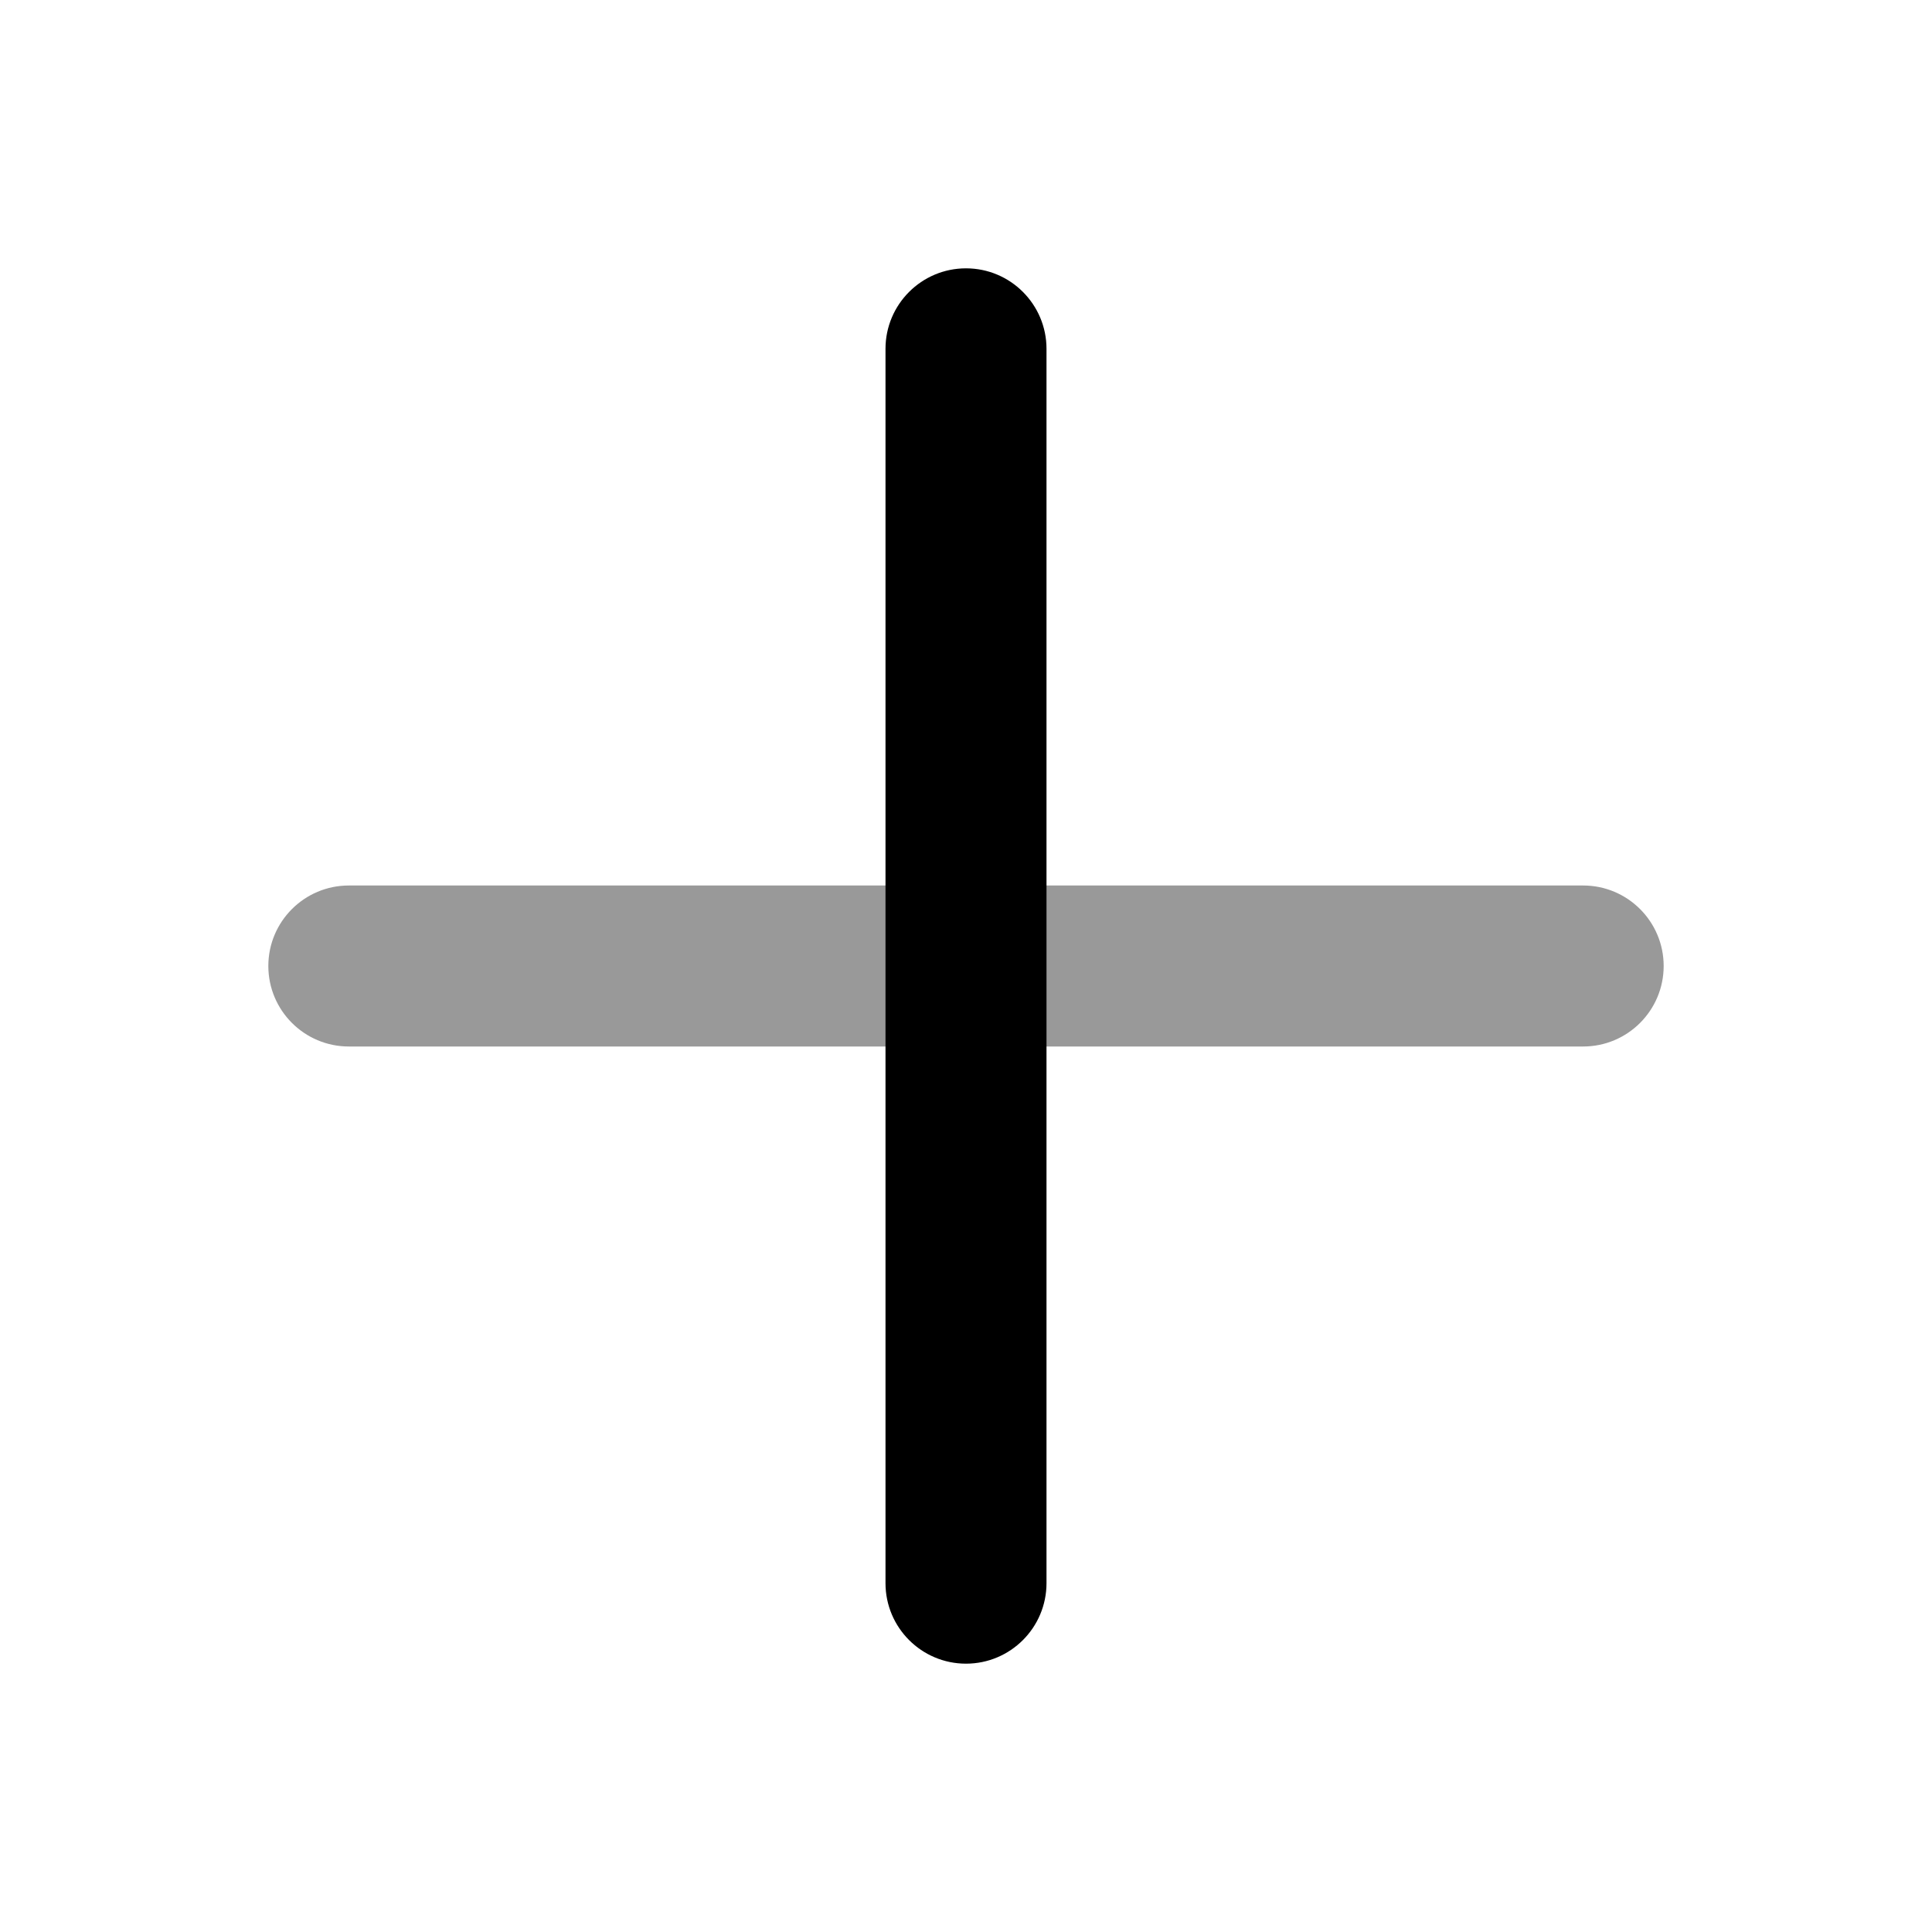
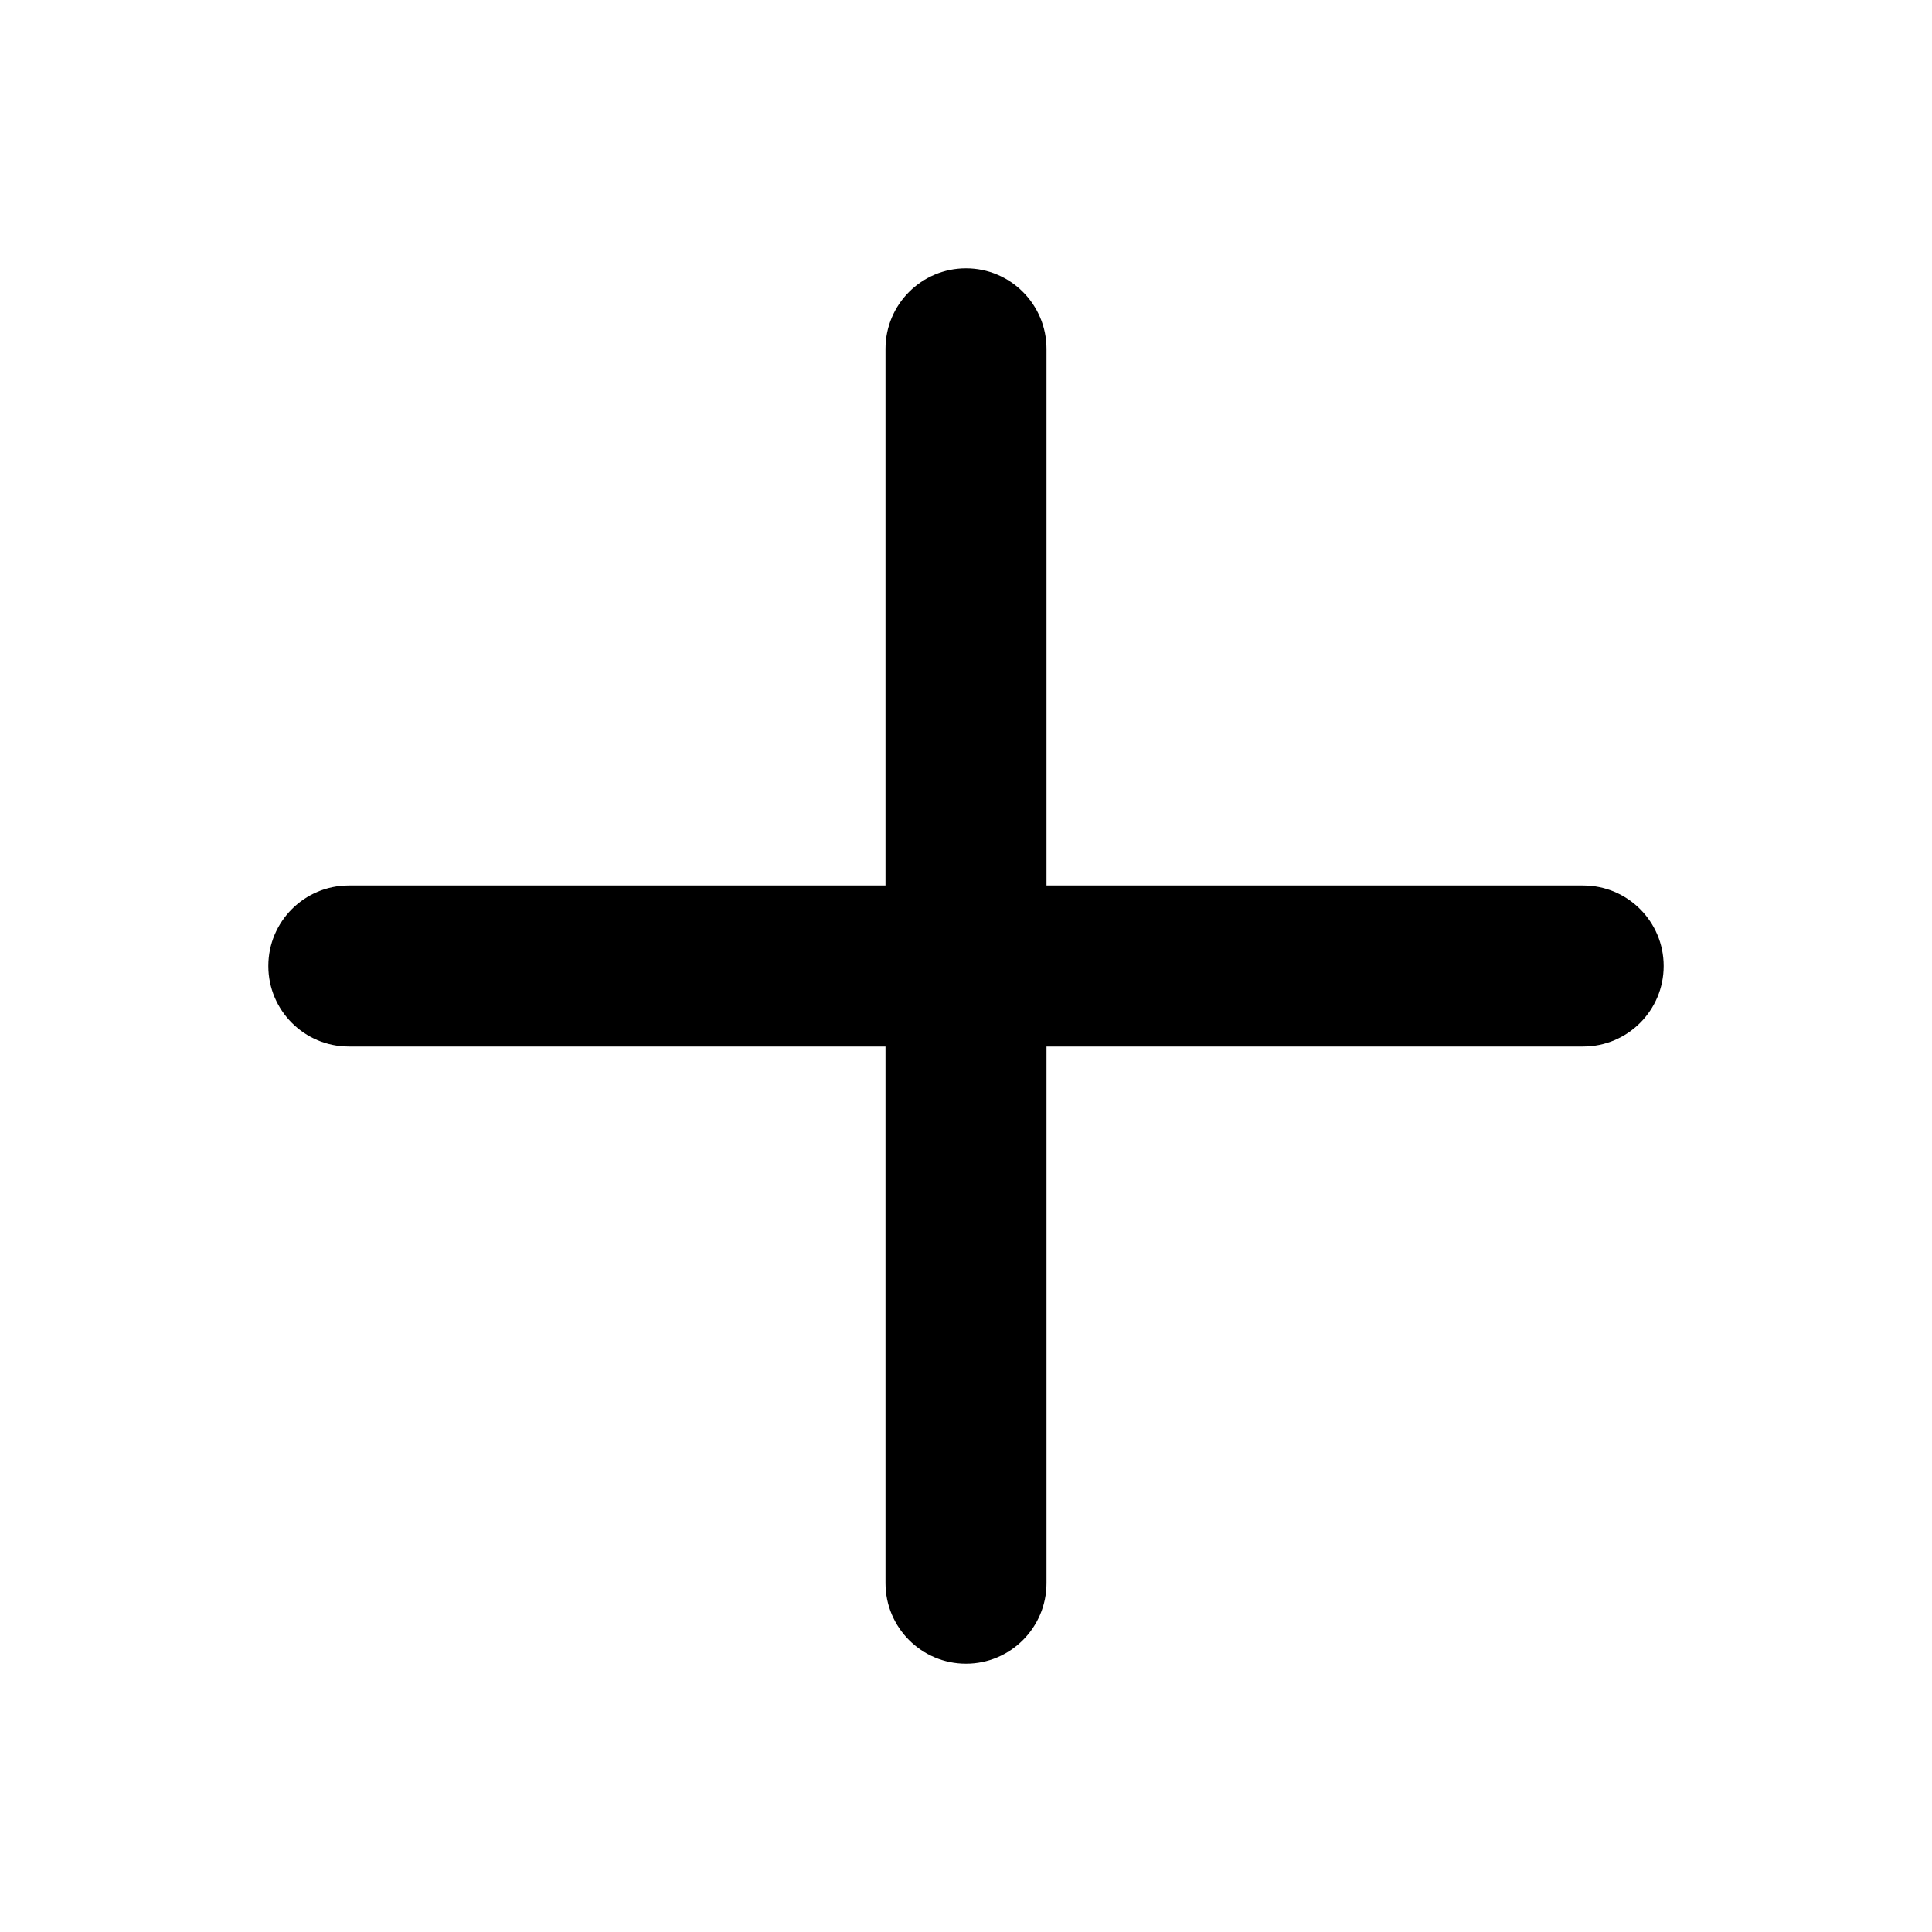
<svg xmlns="http://www.w3.org/2000/svg" viewBox="0 0 18 18">
  <g class="nc-icon-wrapper">
-     <path opacity="0.4" d="M14.75 9.75H3.25C2.836 9.75 2.5 9.414 2.5 9C2.5 8.586 2.836 8.25 3.25 8.25H14.75C15.164 8.25 15.5 8.586 15.5 9C15.5 9.414 15.164 9.75 14.75 9.75Z" fill="#000" data-color="color-2" />
+     <path d="M14.75 9.75H3.25C2.836 9.75 2.5 9.414 2.5 9C2.5 8.586 2.836 8.25 3.25 8.25H14.75C15.164 8.25 15.5 8.586 15.5 9C15.5 9.414 15.164 9.75 14.75 9.75Z" fill="black" />
    <path d="M9 15.5C8.586 15.5 8.25 15.164 8.25 14.75V3.25C8.25 2.836 8.586 2.5 9 2.5C9.414 2.5 9.75 2.836 9.75 3.25V14.75C9.75 15.164 9.414 15.5 9 15.5Z" fill="black" />
  </g>
</svg>
